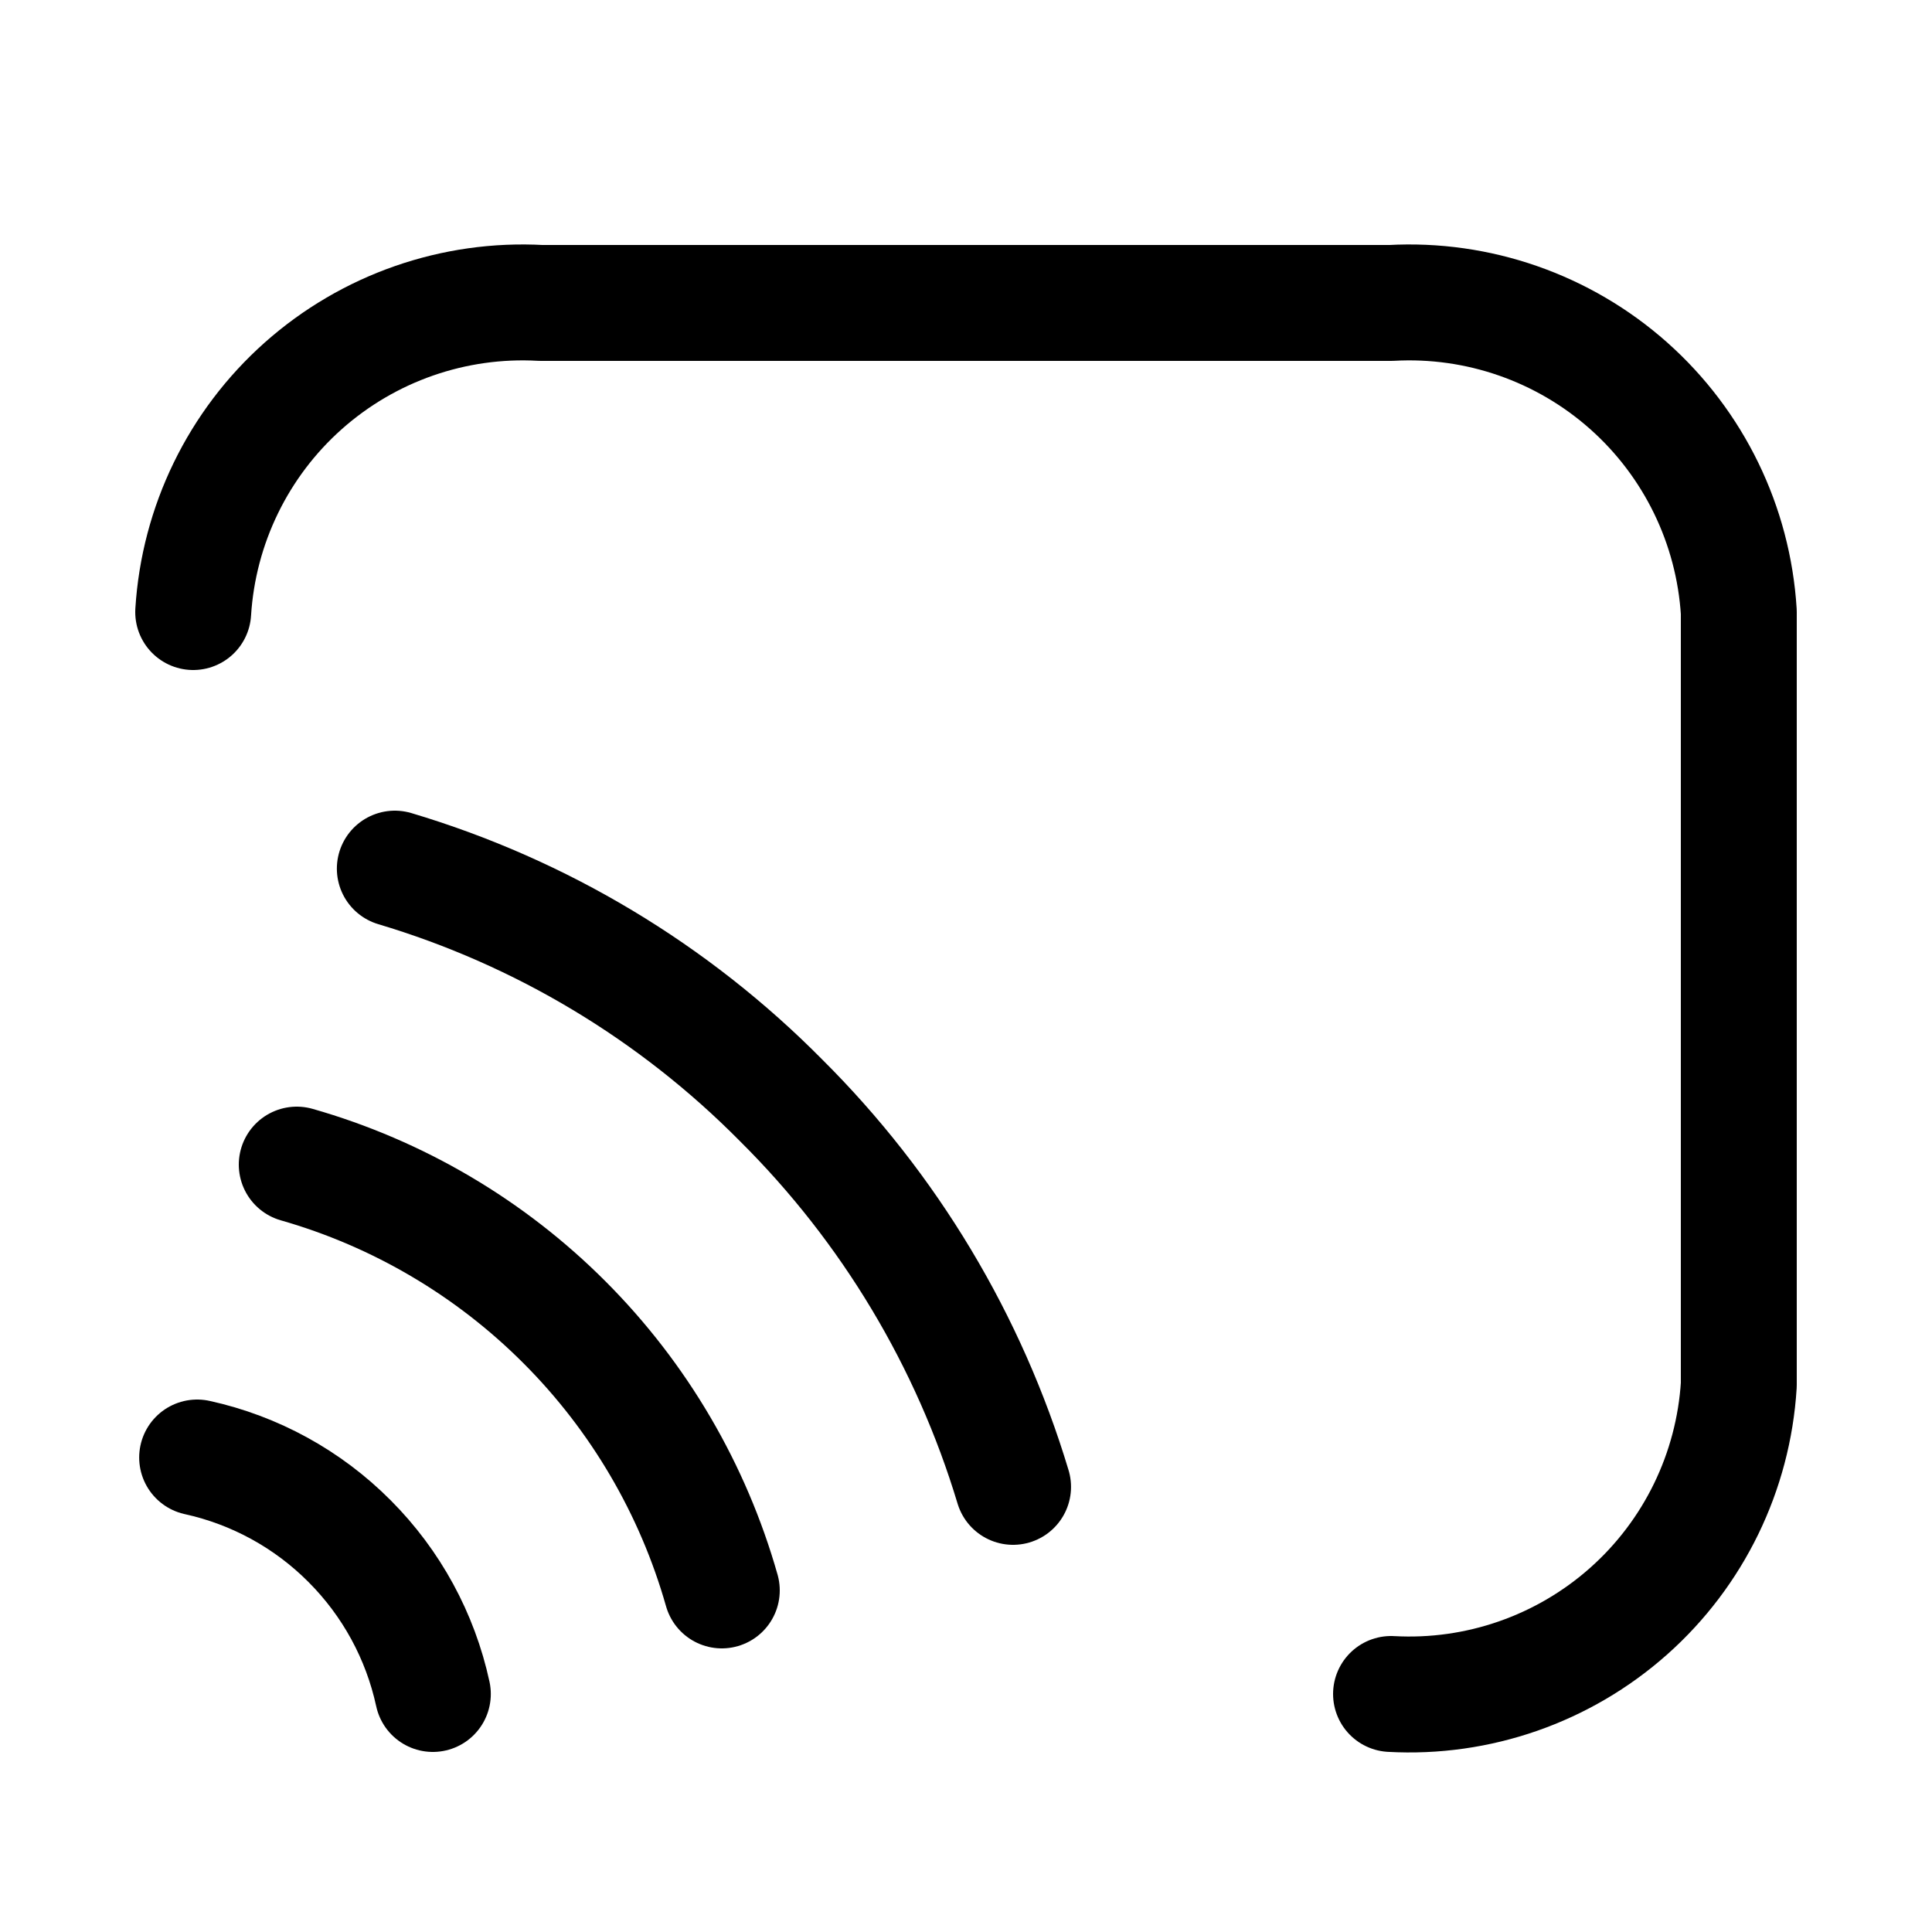
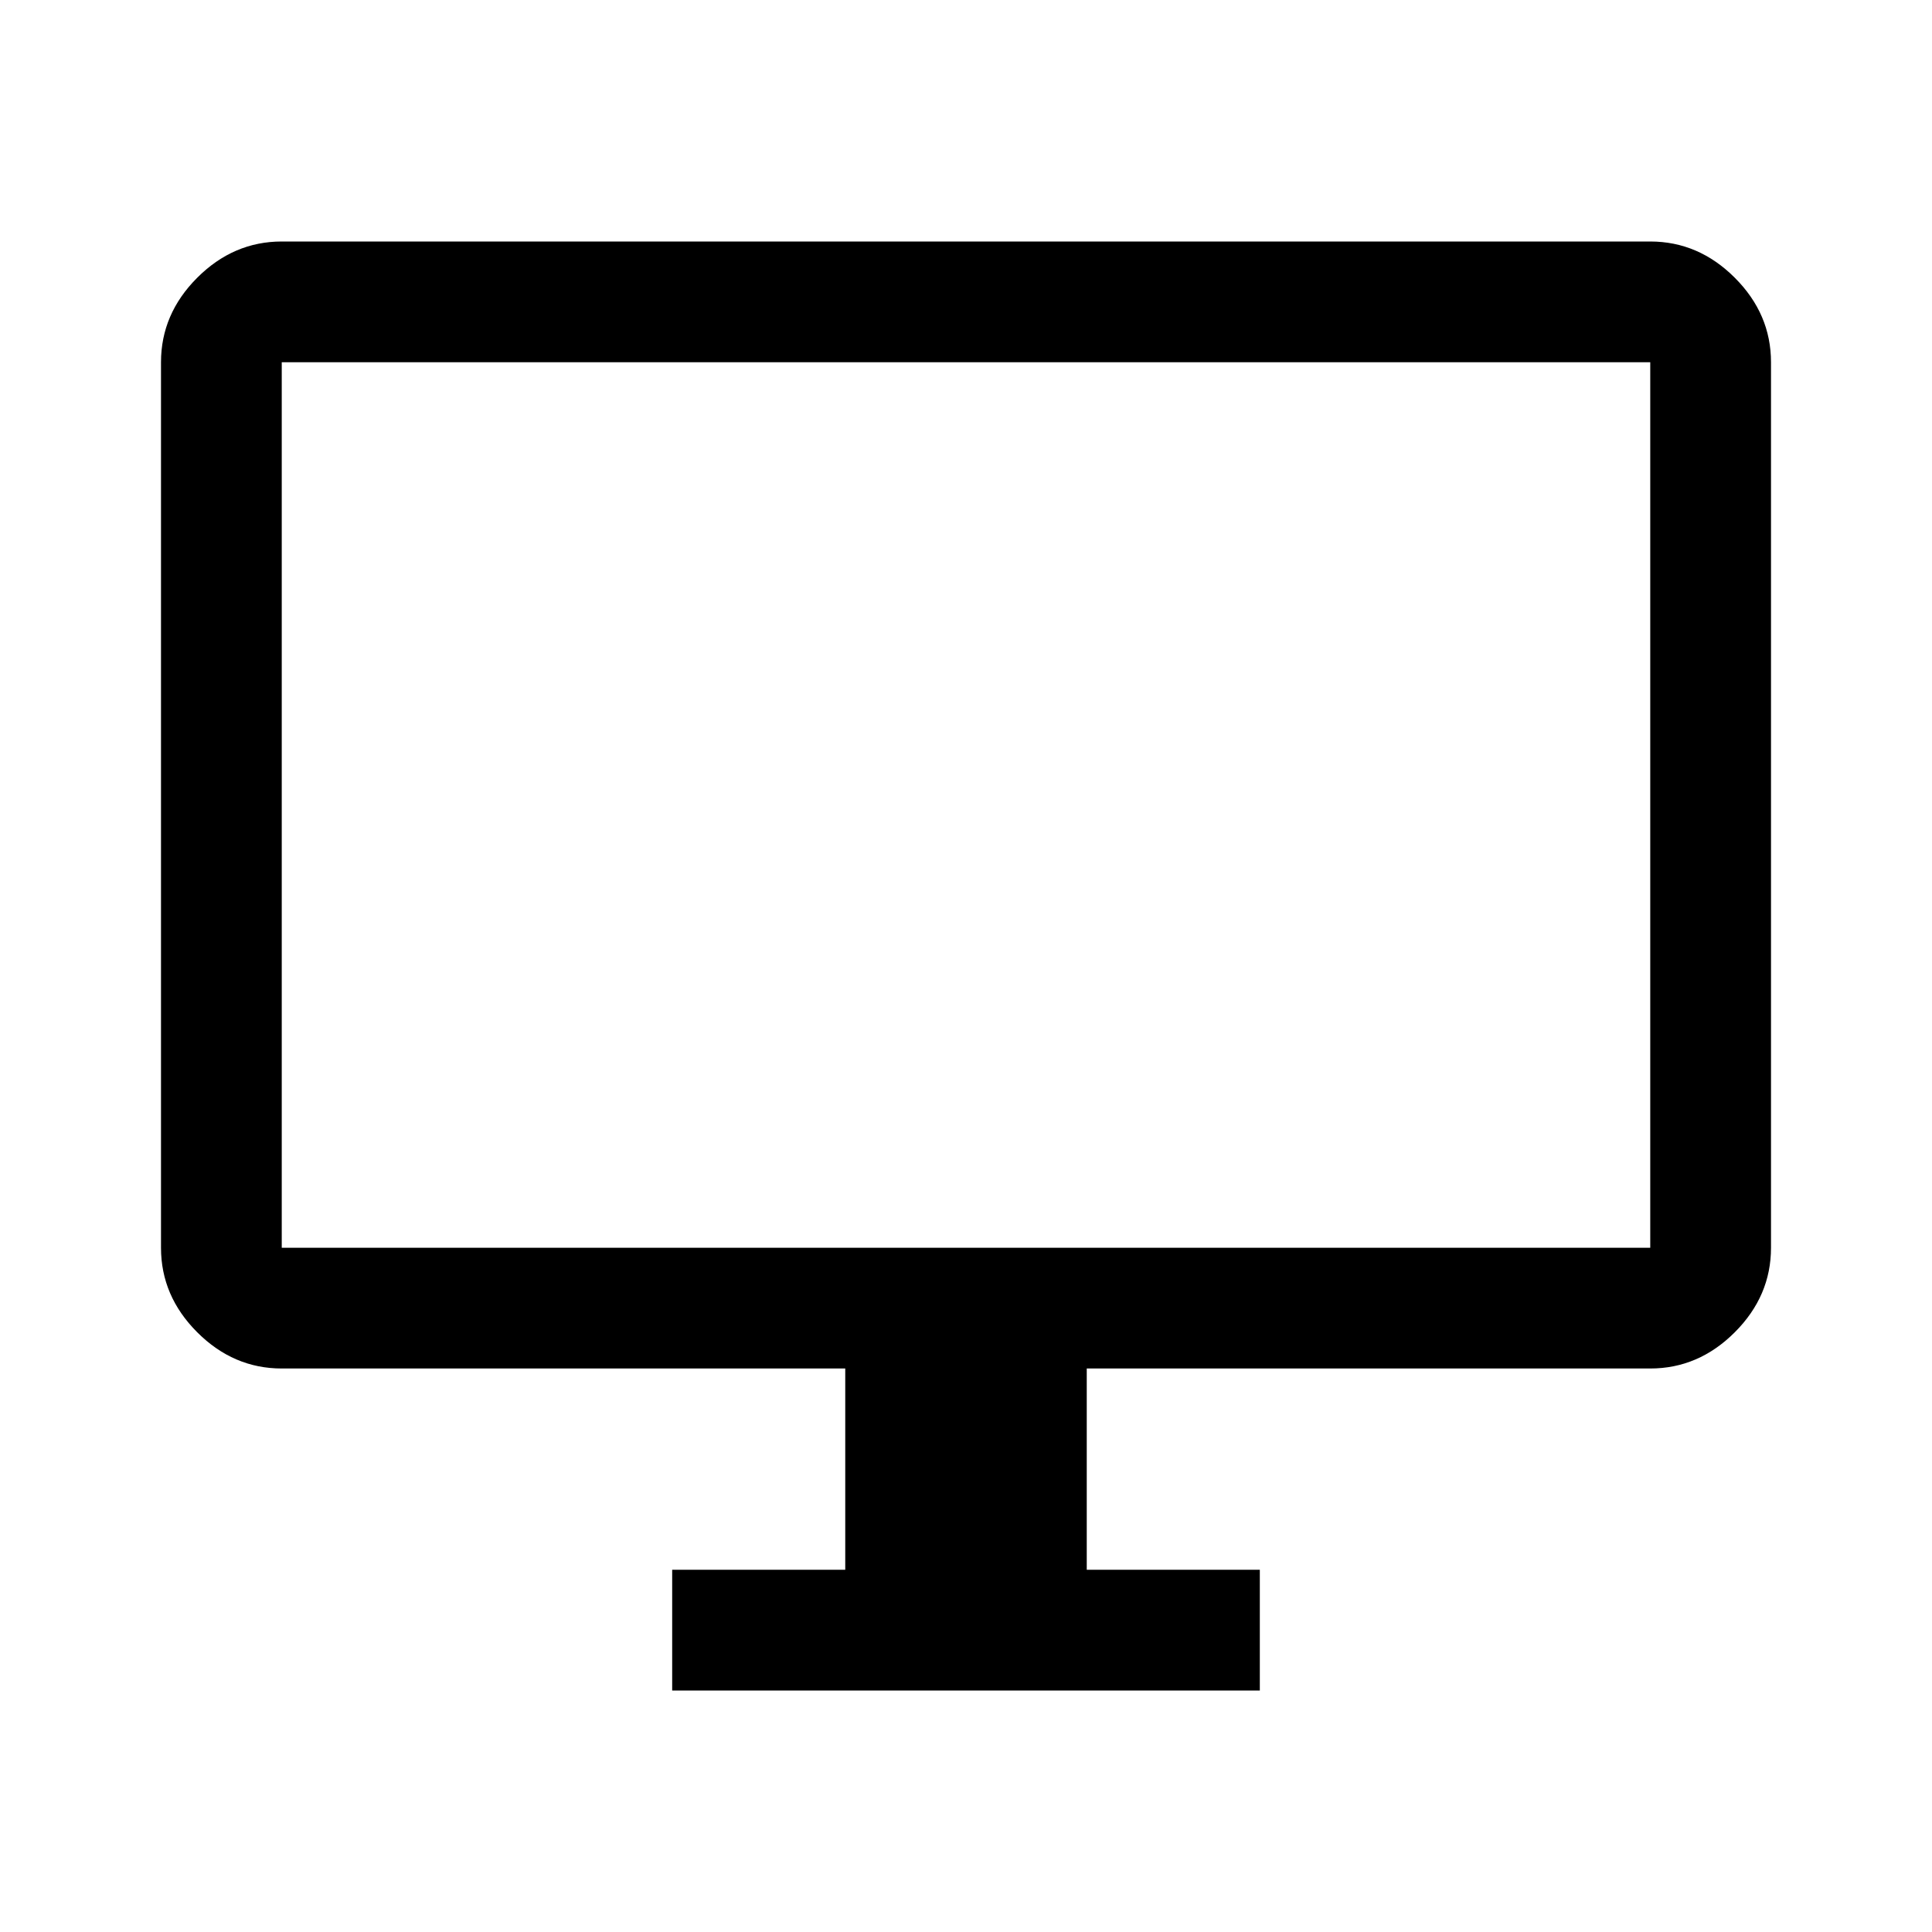
- <svg xmlns="http://www.w3.org/2000/svg" width="64px" height="64px" viewBox="-0.5 0 25 25" fill="none">
-   <g id="SVGRepo_bgCarrier" stroke-width="0" />
-   <g id="SVGRepo_tracerCarrier" stroke-linecap="round" stroke-linejoin="round" />
-   <g id="SVGRepo_iconCarrier">
-     <path d="M17.5 21.92C18.626 21.983 19.732 21.597 20.575 20.848C21.418 20.099 21.93 19.046 22 17.92V7.92C21.93 6.794 21.418 5.741 20.575 4.992C19.732 4.243 18.626 3.857 17.5 3.92H6.5C5.374 3.857 4.268 4.243 3.425 4.992C2.582 5.741 2.07 6.794 2 7.92" stroke="#000000" stroke-width="1.5" stroke-linecap="round" stroke-linejoin="round" />
-     <path d="M12.609 19.24C12.04 17.35 11.009 15.632 9.609 14.24C8.221 12.836 6.501 11.804 4.609 11.24" stroke="#000000" stroke-width="1.5" stroke-linecap="round" stroke-linejoin="round" />
-     <path d="M5.101 21.92C4.939 21.171 4.565 20.485 4.024 19.943C3.484 19.4 2.799 19.024 2.051 18.86" stroke="#000000" stroke-width="1.5" stroke-linecap="round" stroke-linejoin="round" />
-     <path d="M8.84 20.58C8.468 19.269 7.768 18.075 6.805 17.111C5.843 16.147 4.65 15.444 3.34 15.07" stroke="#000000" stroke-width="1.5" stroke-linecap="round" stroke-linejoin="round" />
-   </g>
+ <svg xmlns="http://www.w3.org/2000/svg" fill="none" viewBox="0 0 24 24" id="Desktop-Windows--Streamline-Outlined-Material" height="24" width="24">
+   <path fill="#000000" d="M8.35 21v-1.5H10.5v-2.5H3.5c-0.4 0 -0.75 -0.15 -1.05 -0.45 -0.3 -0.3 -0.45 -0.65 -0.45 -1.05V4.5c0 -0.4 0.15 -0.75 0.45 -1.05C2.75 3.15 3.1 3 3.5 3h17c0.4 0 0.75 0.15 1.05 0.45 0.3 0.3 0.45 0.65 0.45 1.05v11c0 0.4 -0.15 0.75 -0.45 1.05 -0.3 0.3 -0.65 0.45 -1.05 0.45H13.5v2.5h2.15v1.5H8.35ZM3.5 15.5h17V4.5H3.5v11Z" stroke-width="0.5" />
</svg>
